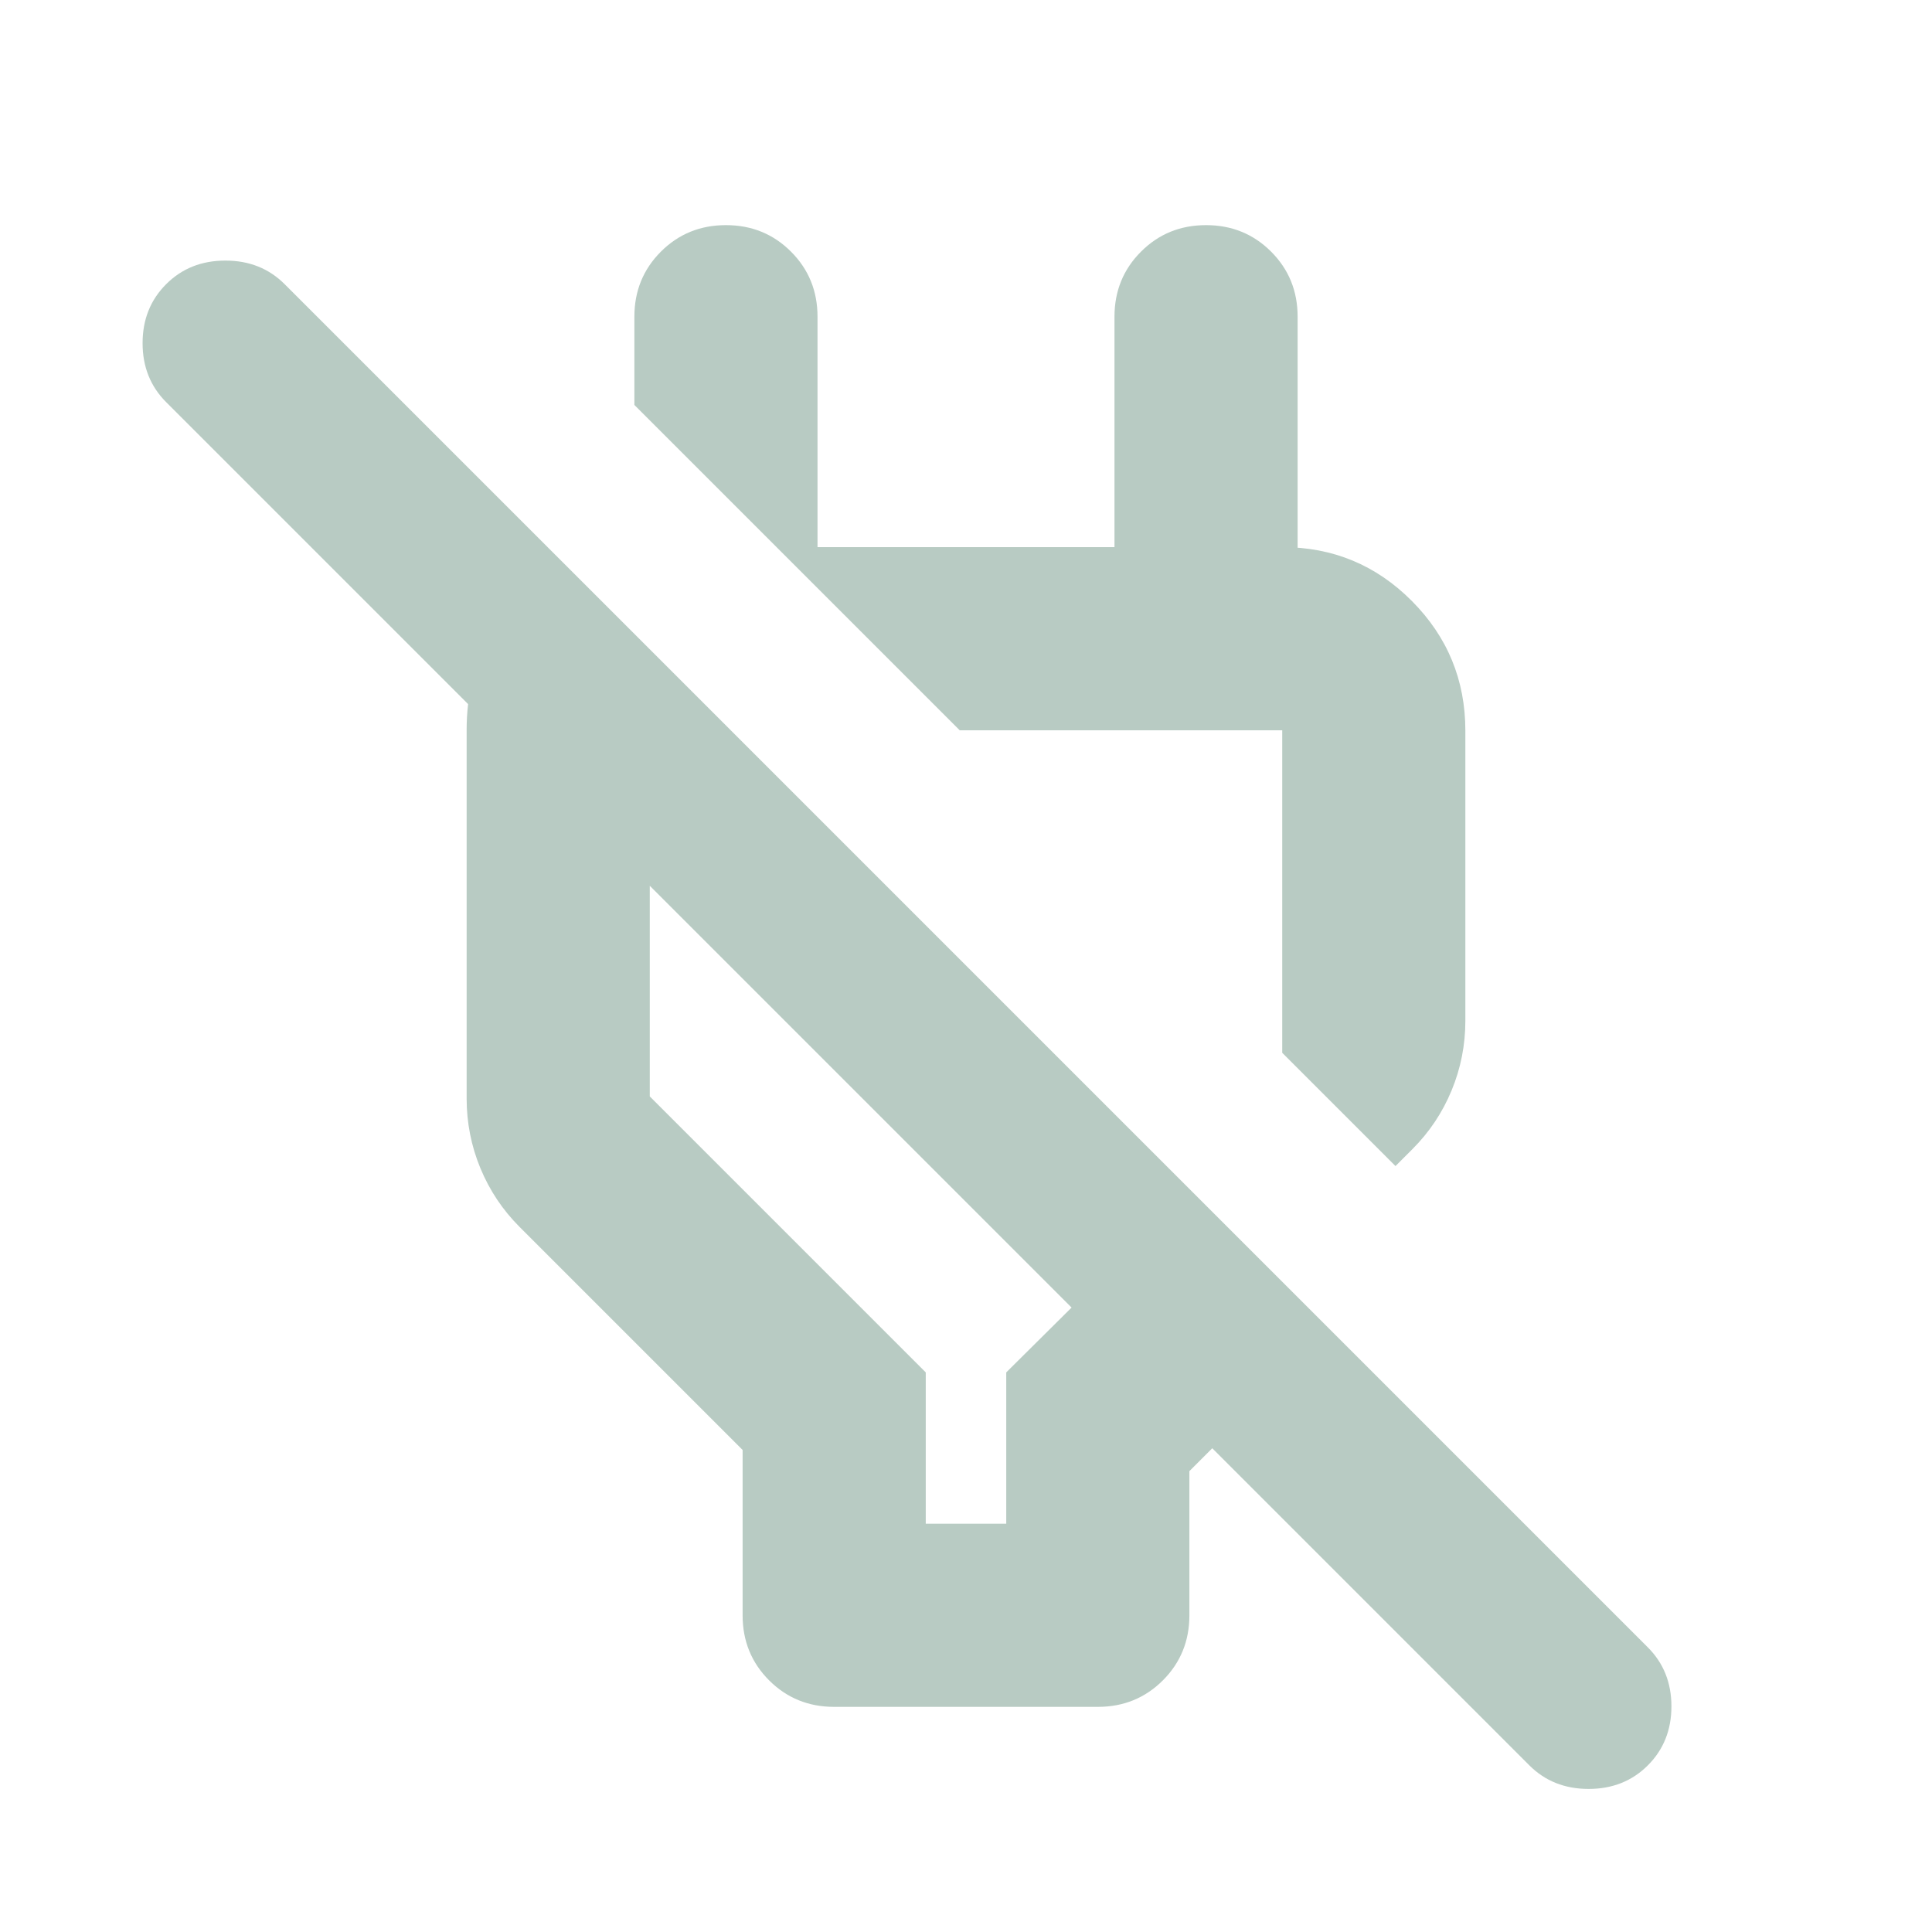
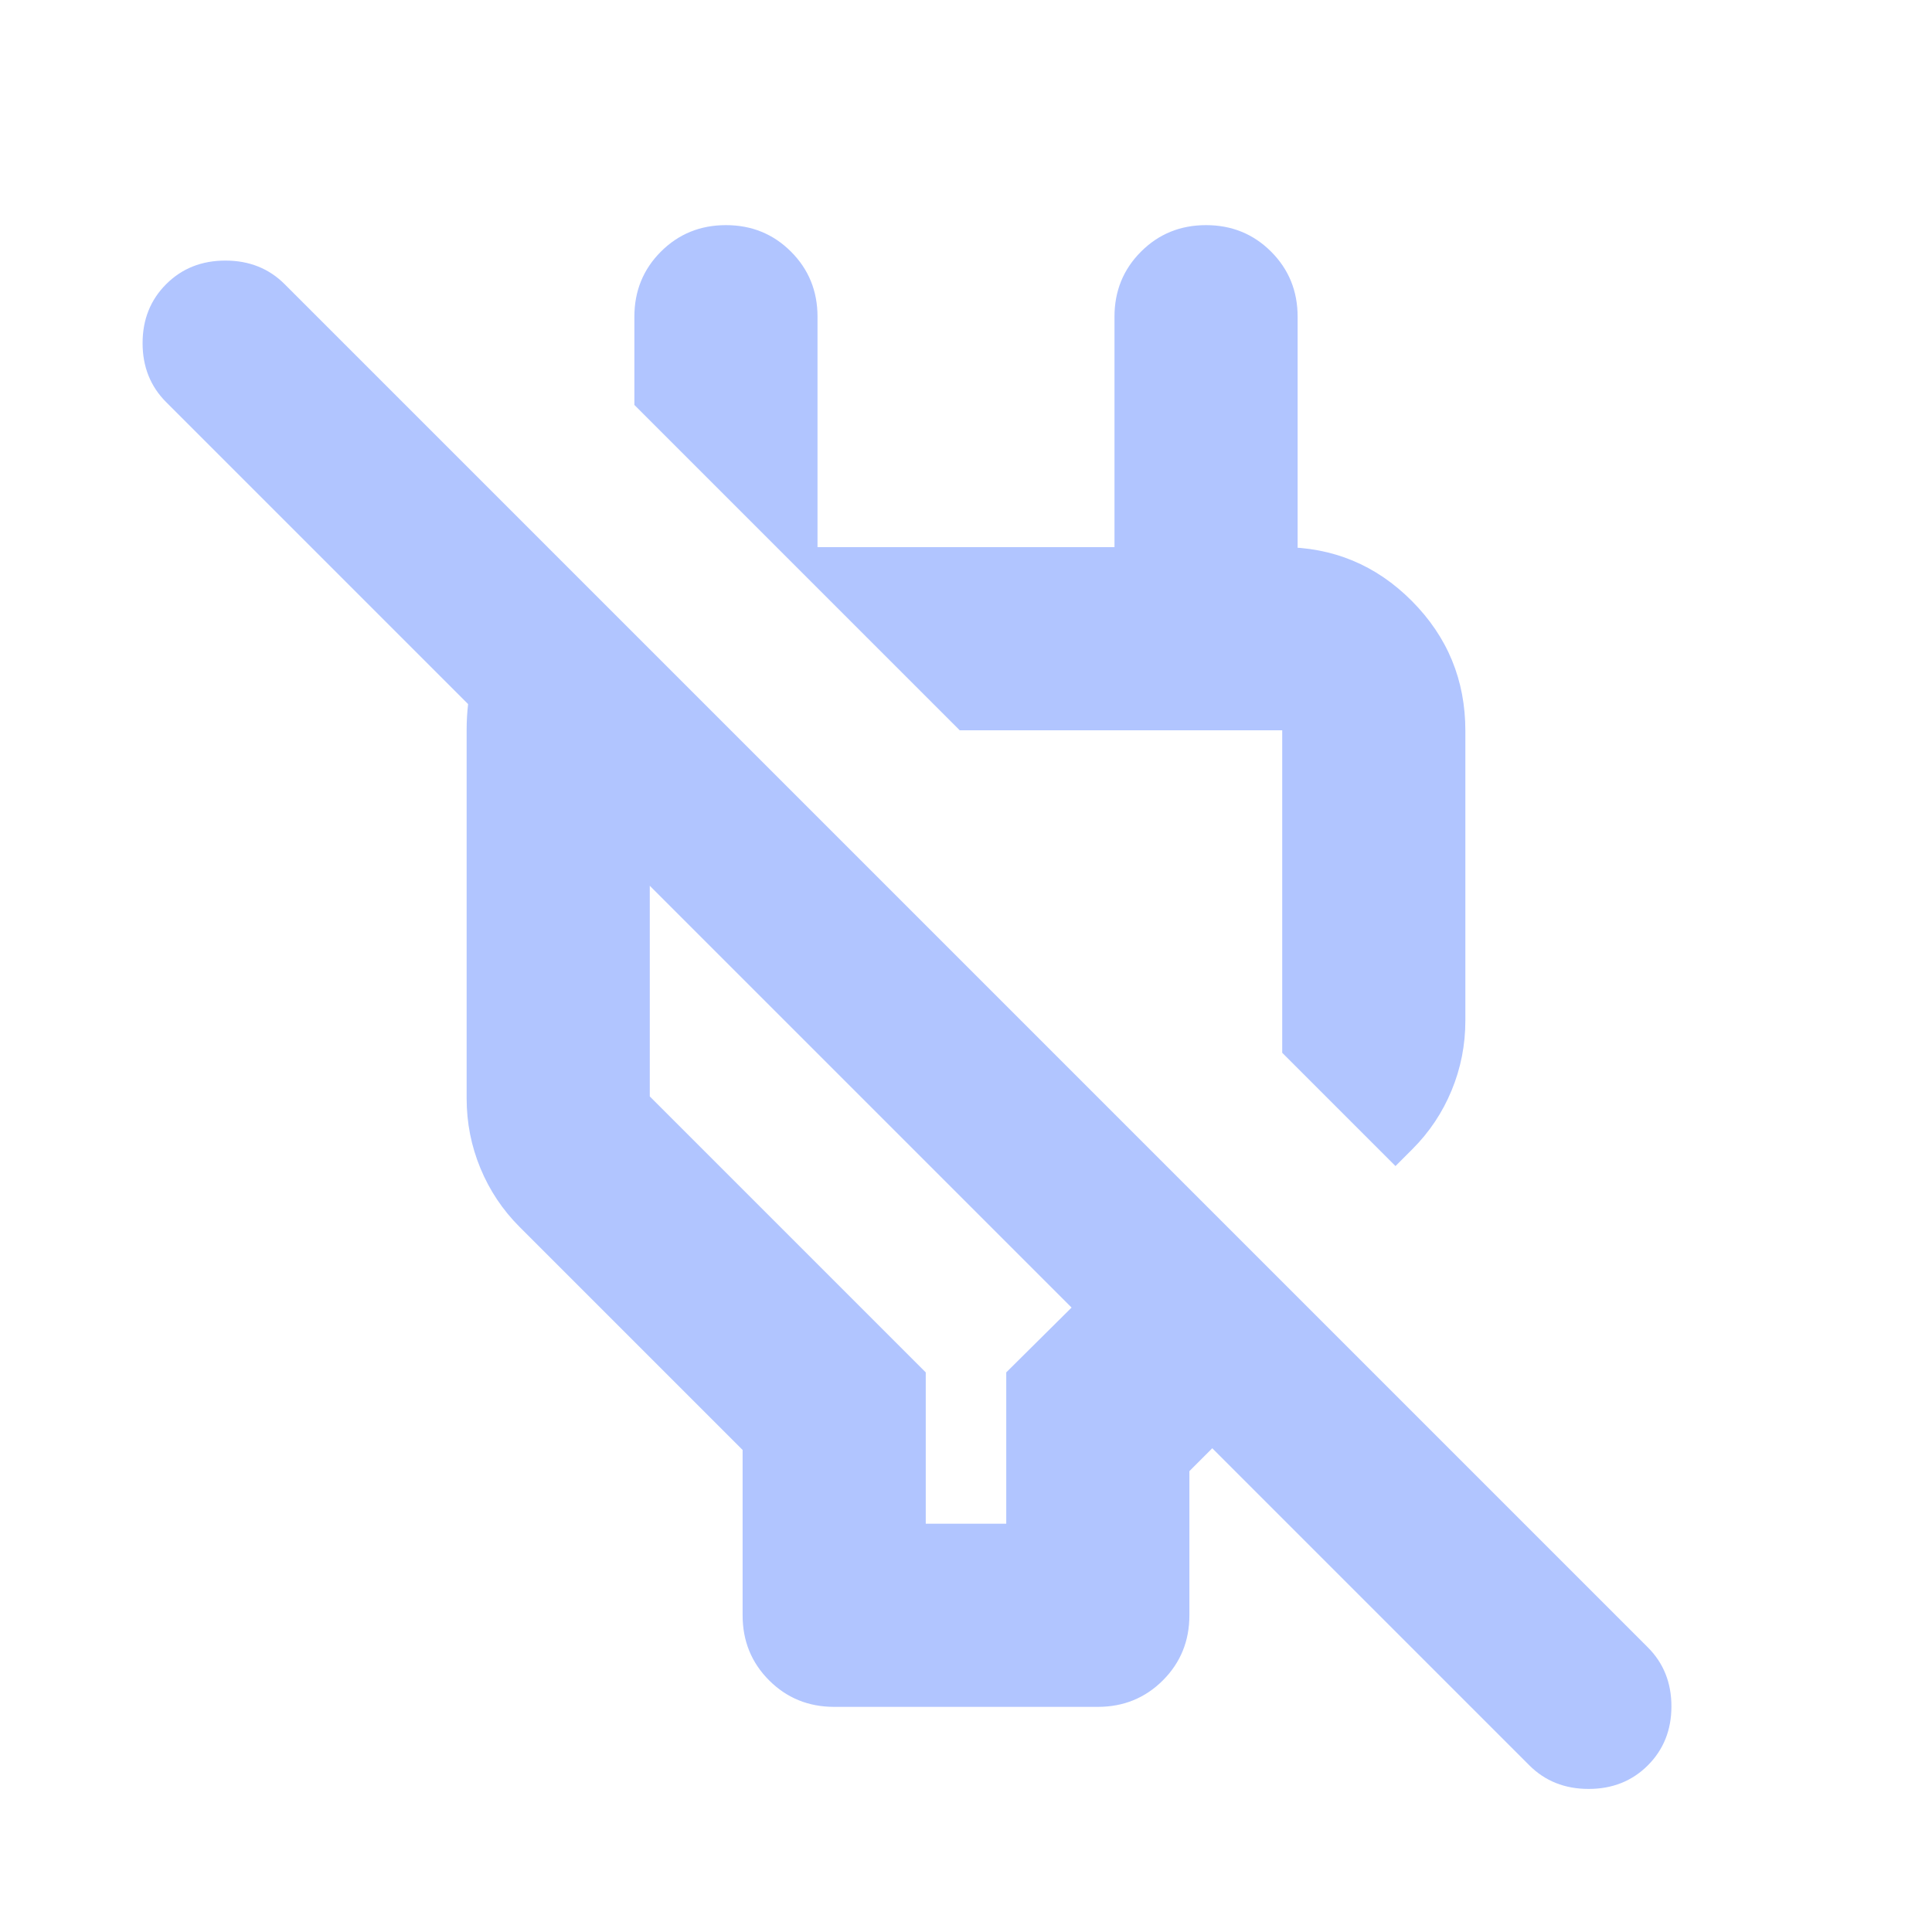
- <svg xmlns="http://www.w3.org/2000/svg" height="500px" viewBox="0 -960 960 960" width="500px" fill="#b8cbc3">
+ <svg xmlns="http://www.w3.org/2000/svg" height="500px" viewBox="0 -960 960 960" width="500px" fill="#b1c5ff">
  <path d="M414.5-111.87q-19.15 0-32.33-13.17Q369-138.22 369-157.37v-82.15L258.22-350.3q-12.68-12.68-19.51-29.21-6.84-16.53-6.84-34.69v-183.17q0-26.15 11.84-49.06 11.83-22.92 34.75-35.35l84.65 84.65h-40.24v181.93L460-278.07v75.2h40v-75.2l32.46-32.21L82.57-760.17q-11.72-11.72-11.72-29.32t11.72-29.31q11.71-11.72 29.43-11.72t29.43 11.72L818.8-141.43q11.72 11.71 11.72 29.31 0 17.6-11.72 29.32-11.71 11.71-29.43 11.71T759.93-82.8L602.37-240.37 591-229v71.63q0 19.15-13.17 32.33-13.18 13.17-32.33 13.17h-131Zm278.91-268.72-56.28-56.28v-160.26H476.87L315.22-758.78v-43.85q0-19.15 13.17-32.33 13.18-13.17 32.33-13.17t32.32 13.17q13.18 13.18 13.18 32.33v114.5h147.56v-114.5q0-19.15 13.18-32.33 13.17-13.17 32.32-13.17t32.33 13.17q13.17 13.18 13.17 32.33v159.76l-45.5-45.26h37.85q37.78 0 64.39 26.73t26.61 64.51v144.04q0 18.15-6.84 34.69-6.83 16.53-19.51 29.2l-8.37 8.37ZM558-515.76ZM427.28-414.7Z" />
</svg>
